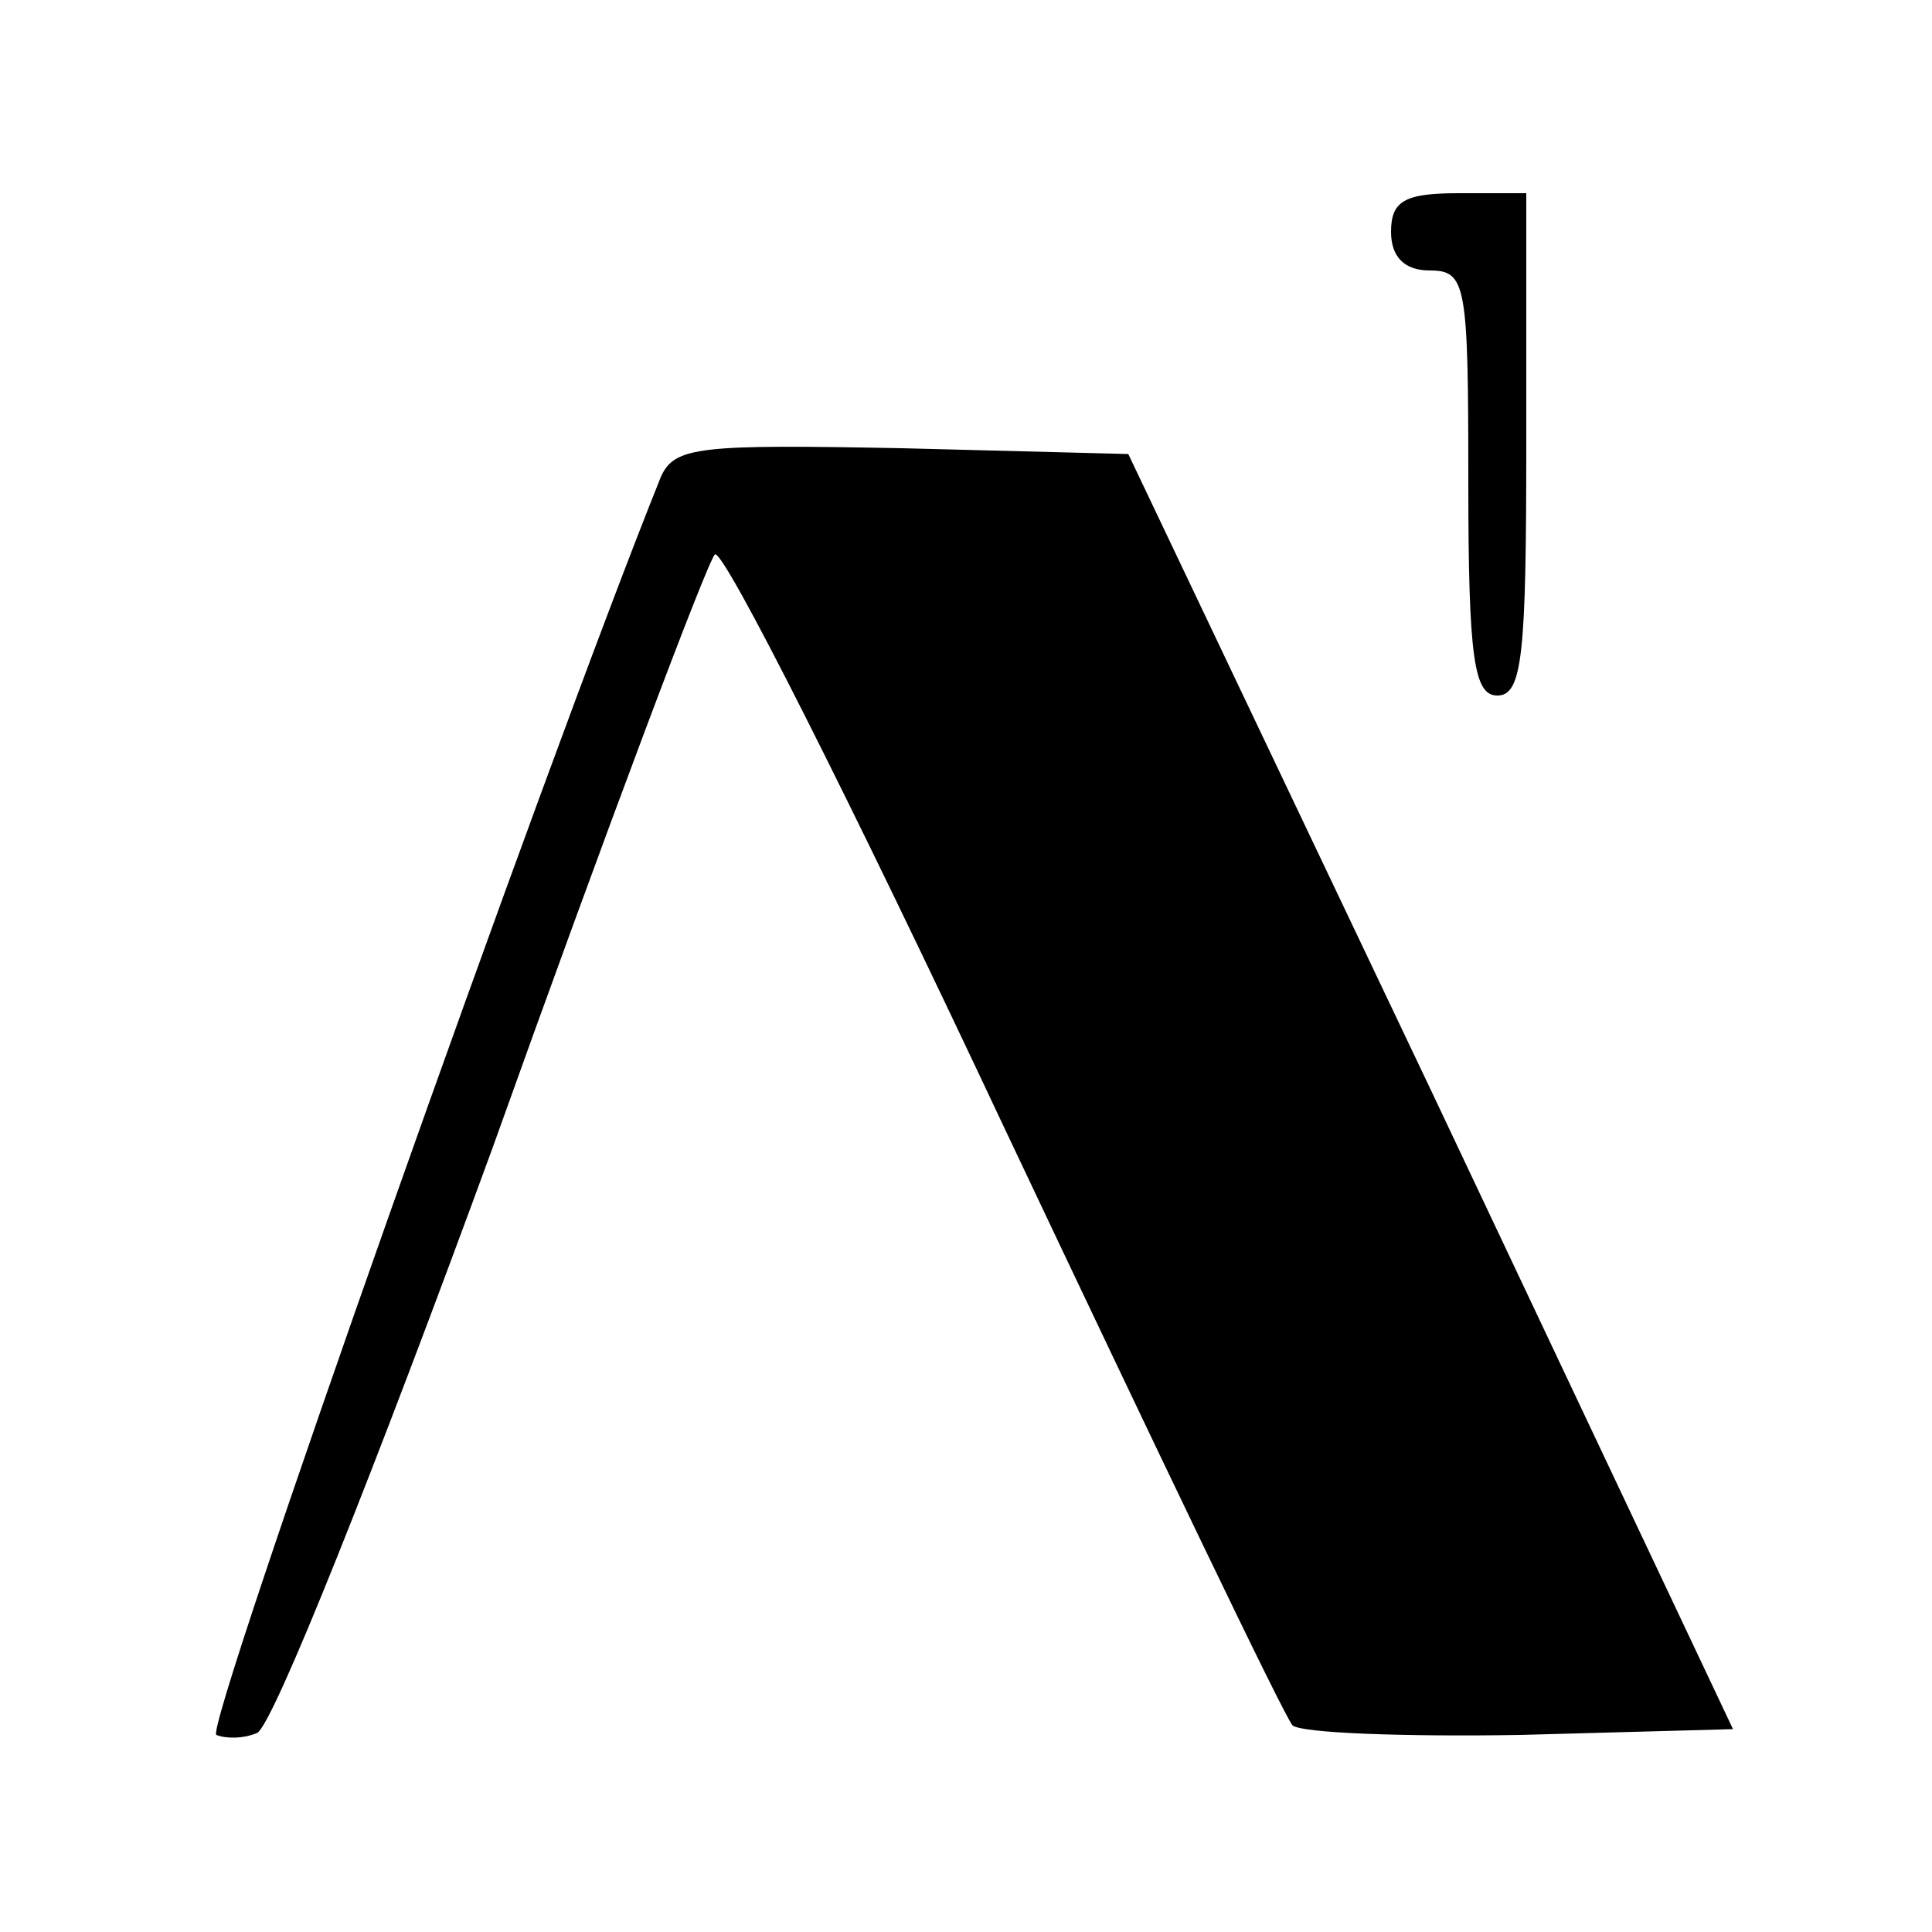
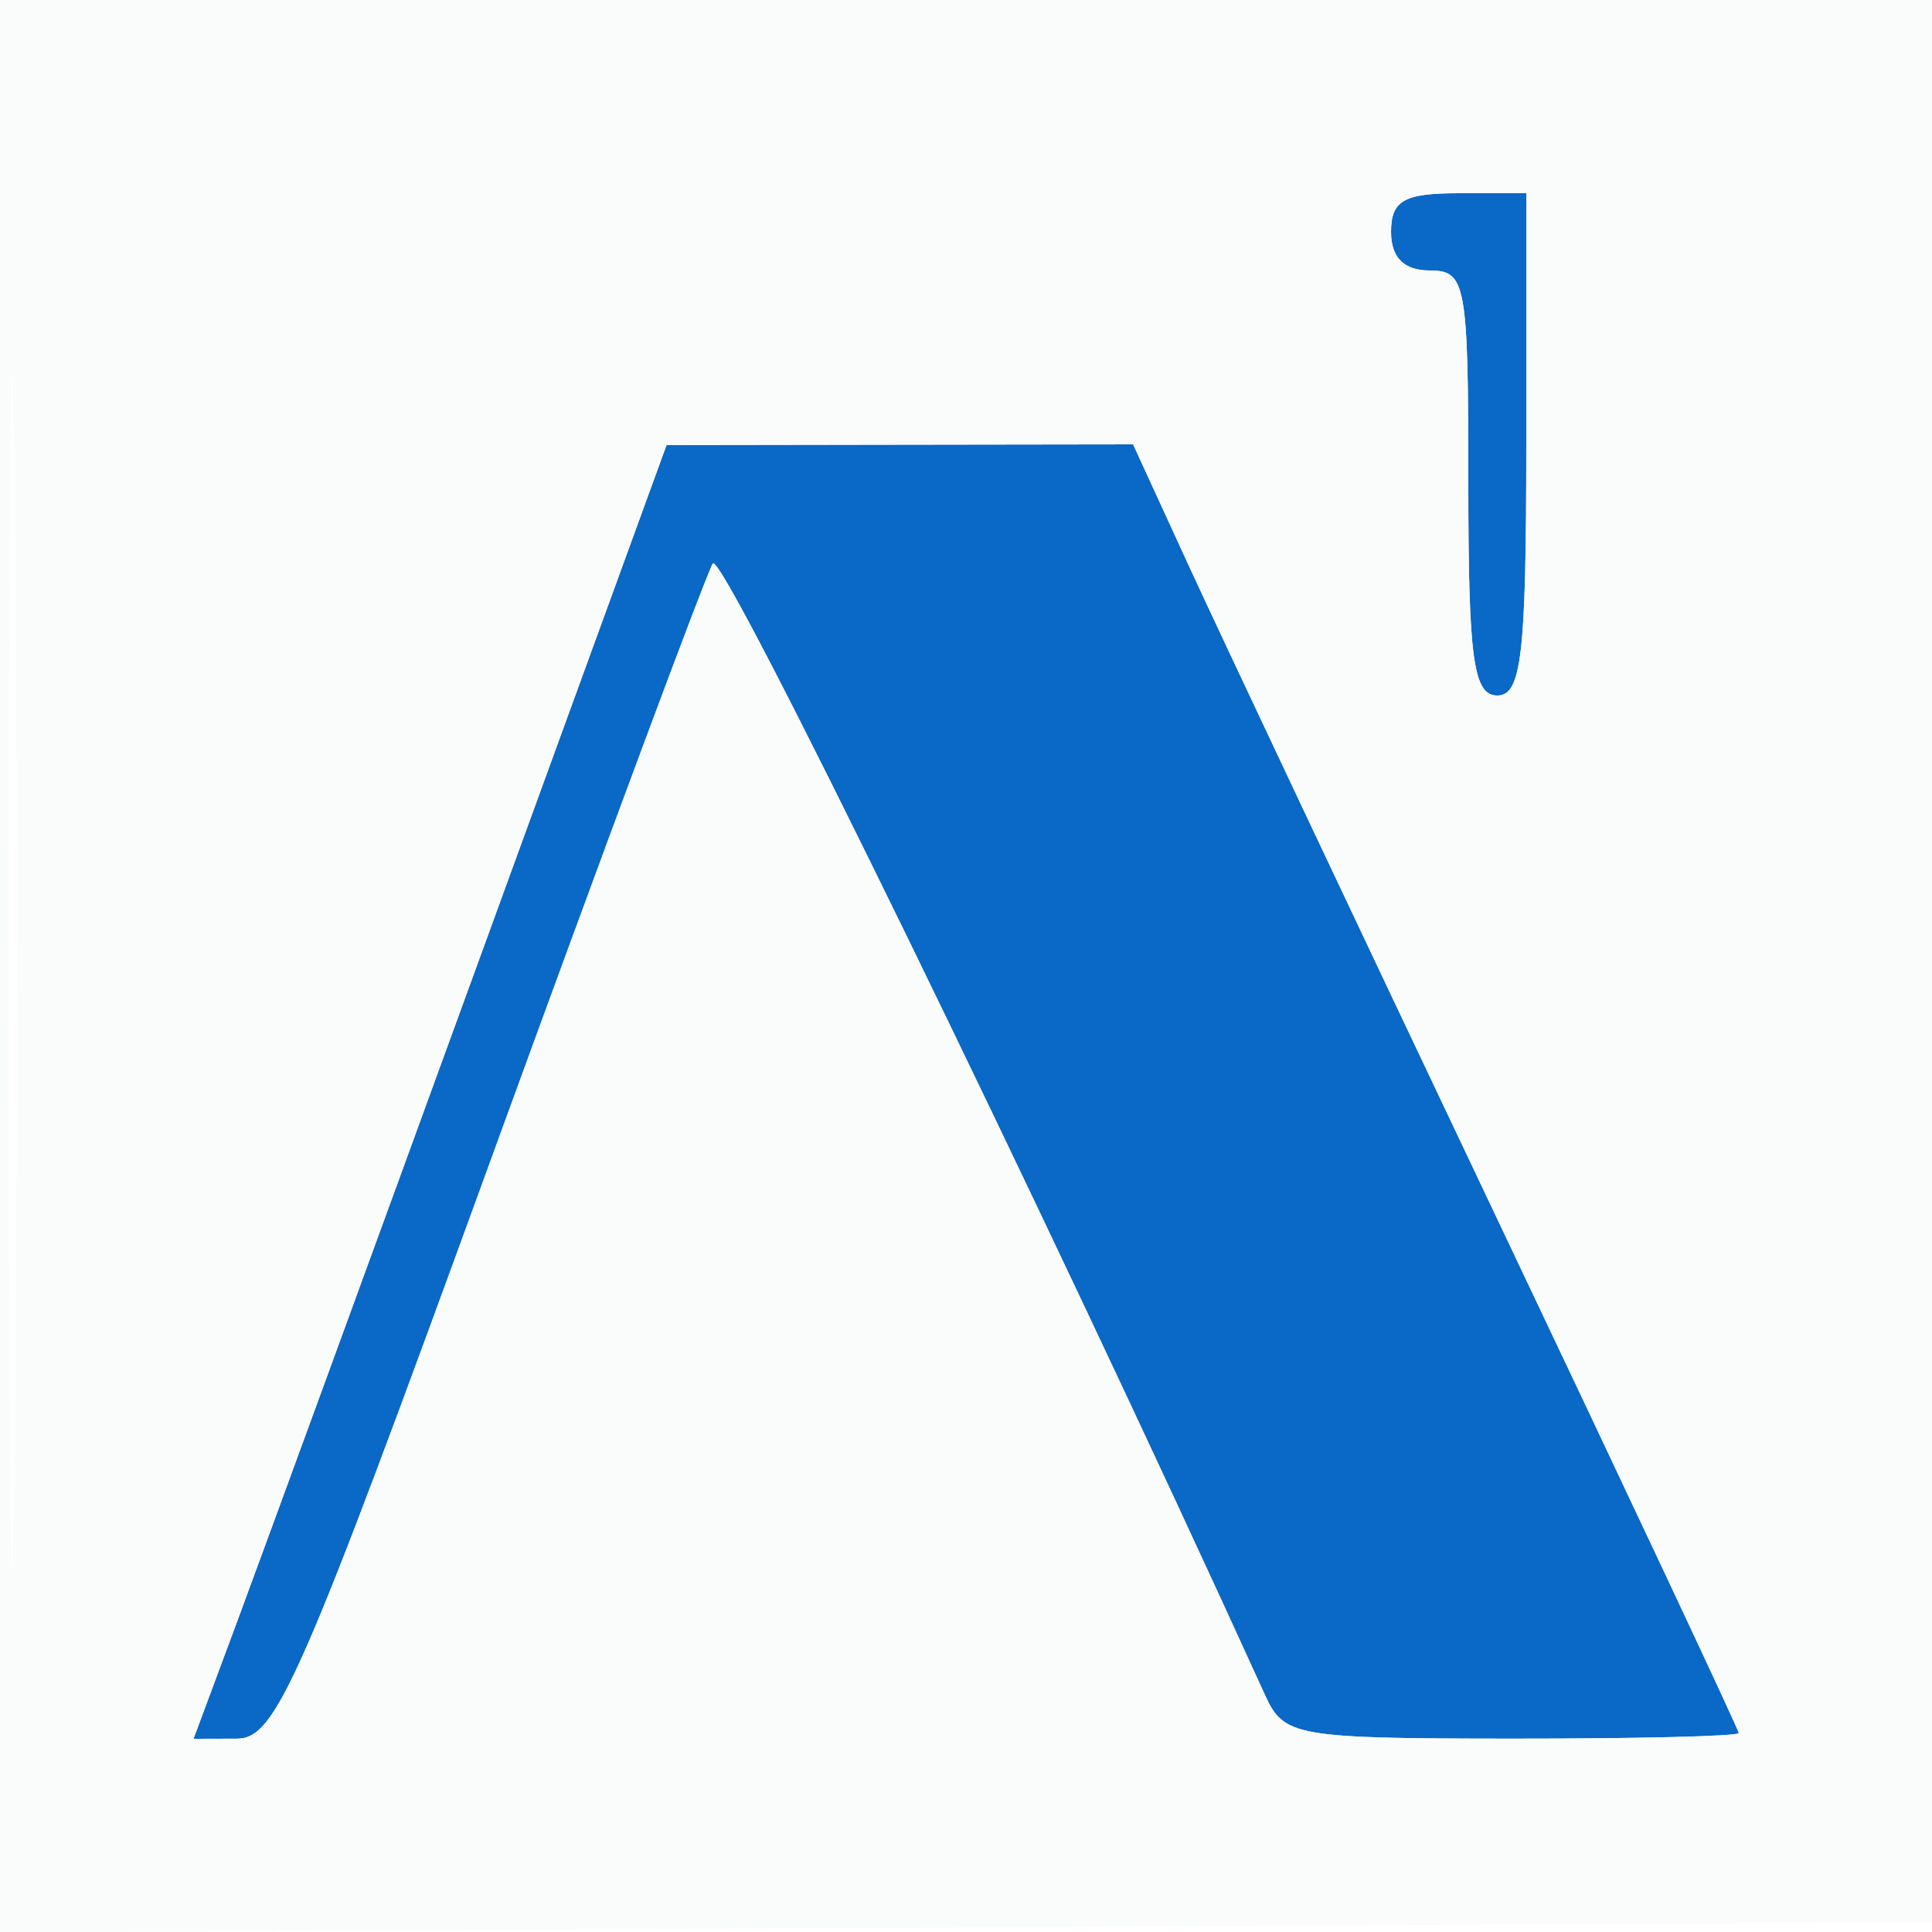
- <svg xmlns="http://www.w3.org/2000/svg" version="1.0" width="100pt" height="100pt" viewBox="0 0 100 100" preserveAspectRatio="xMidYMid meet">
-   <g transform="translate(0,100) scale(0.1,-0.1)" fill="#000000" stroke="none">
-     <path d="M720 880 c0 -13 7 -20 20 -20 19 0 20 -7 20 -110 0 -91 3 -110 15 -110 13 0 15 21 15 130 l0 130 -35 0 c-28 0 -35 -4 -35 -20z" />
-     <path d="M342 753 c-60 -149 -237 -649 -230 -651 5 -2 14 -2 21 1 8 3 62 139 122 303 59 165 111 303 115 307 4 4 71 -129 149 -295 79 -167 146 -307 150 -311 4 -4 57 -6 118 -5 l110 3 -156 330 -157 330 -117 3 c-105 2 -118 1 -125 -15z" />
-   </g>
+ <svg xmlns="http://www.w3.org/2000/svg" width="100" height="100" viewBox="0 0 100 100" version="1.1">
+   <path d="M 72 12 C 72 13.333, 72.667 14, 74 14 C 75.879 14, 76 14.667, 76 25 C 76 34.111, 76.258 36, 77.500 36 C 78.756 36, 79 33.889, 79 23 L 79 10 75.500 10 C 72.667 10, 72 10.381, 72 12 M 24.581 50.267 C 19.126 65.245, 13.617 80.313, 12.340 83.750 L 10.017 90 12.259 89.994 C 14.287 89.989, 15.536 87.143, 25.390 60.077 C 31.380 43.625, 36.557 29.717, 36.895 29.169 C 37.363 28.413, 53.803 62.101, 65.479 87.742 C 66.452 89.879, 67.051 89.985, 78.250 89.992 C 84.713 89.996, 90 89.867, 90 89.704 C 90 89.541, 84.238 77.279, 77.195 62.454 C 70.152 47.629, 63.098 32.688, 61.519 29.250 L 58.649 23 46.574 23.017 L 34.500 23.035 24.581 50.267" stroke="none" fill="#0a68c6" fill-rule="evenodd" />
+   <path d="M 0 50.009 L 0 100.018 50.250 99.759 L 100.500 99.500 100.759 49.750 L 101.019 -0 50.509 -0 L 0 0 0 50.009 M 0.464 50.500 C 0.464 78, 0.592 89.106, 0.749 75.180 C 0.906 61.255, 0.906 38.755, 0.749 25.180 C 0.592 11.606, 0.464 23, 0.464 50.500 M 72 12 C 72 13.333, 72.667 14, 74 14 C 75.879 14, 76 14.667, 76 25 C 76 34.111, 76.258 36, 77.500 36 C 78.756 36, 79 33.889, 79 23 L 79 10 75.500 10 C 72.667 10, 72 10.381, 72 12 M 24.581 50.267 C 19.126 65.245, 13.617 80.313, 12.340 83.750 L 10.017 90 12.259 89.994 C 14.287 89.989, 15.536 87.143, 25.390 60.077 C 31.380 43.625, 36.557 29.717, 36.895 29.169 C 37.363 28.413, 53.803 62.101, 65.479 87.742 C 66.452 89.879, 67.051 89.985, 78.250 89.992 C 84.713 89.996, 90 89.867, 90 89.704 C 90 89.541, 84.238 77.279, 77.195 62.454 C 70.152 47.629, 63.098 32.688, 61.519 29.250 L 58.649 23 46.574 23.017 L 34.500 23.035 24.581 50.267" stroke="none" fill="#fafbfb" fill-rule="evenodd" />
</svg>
